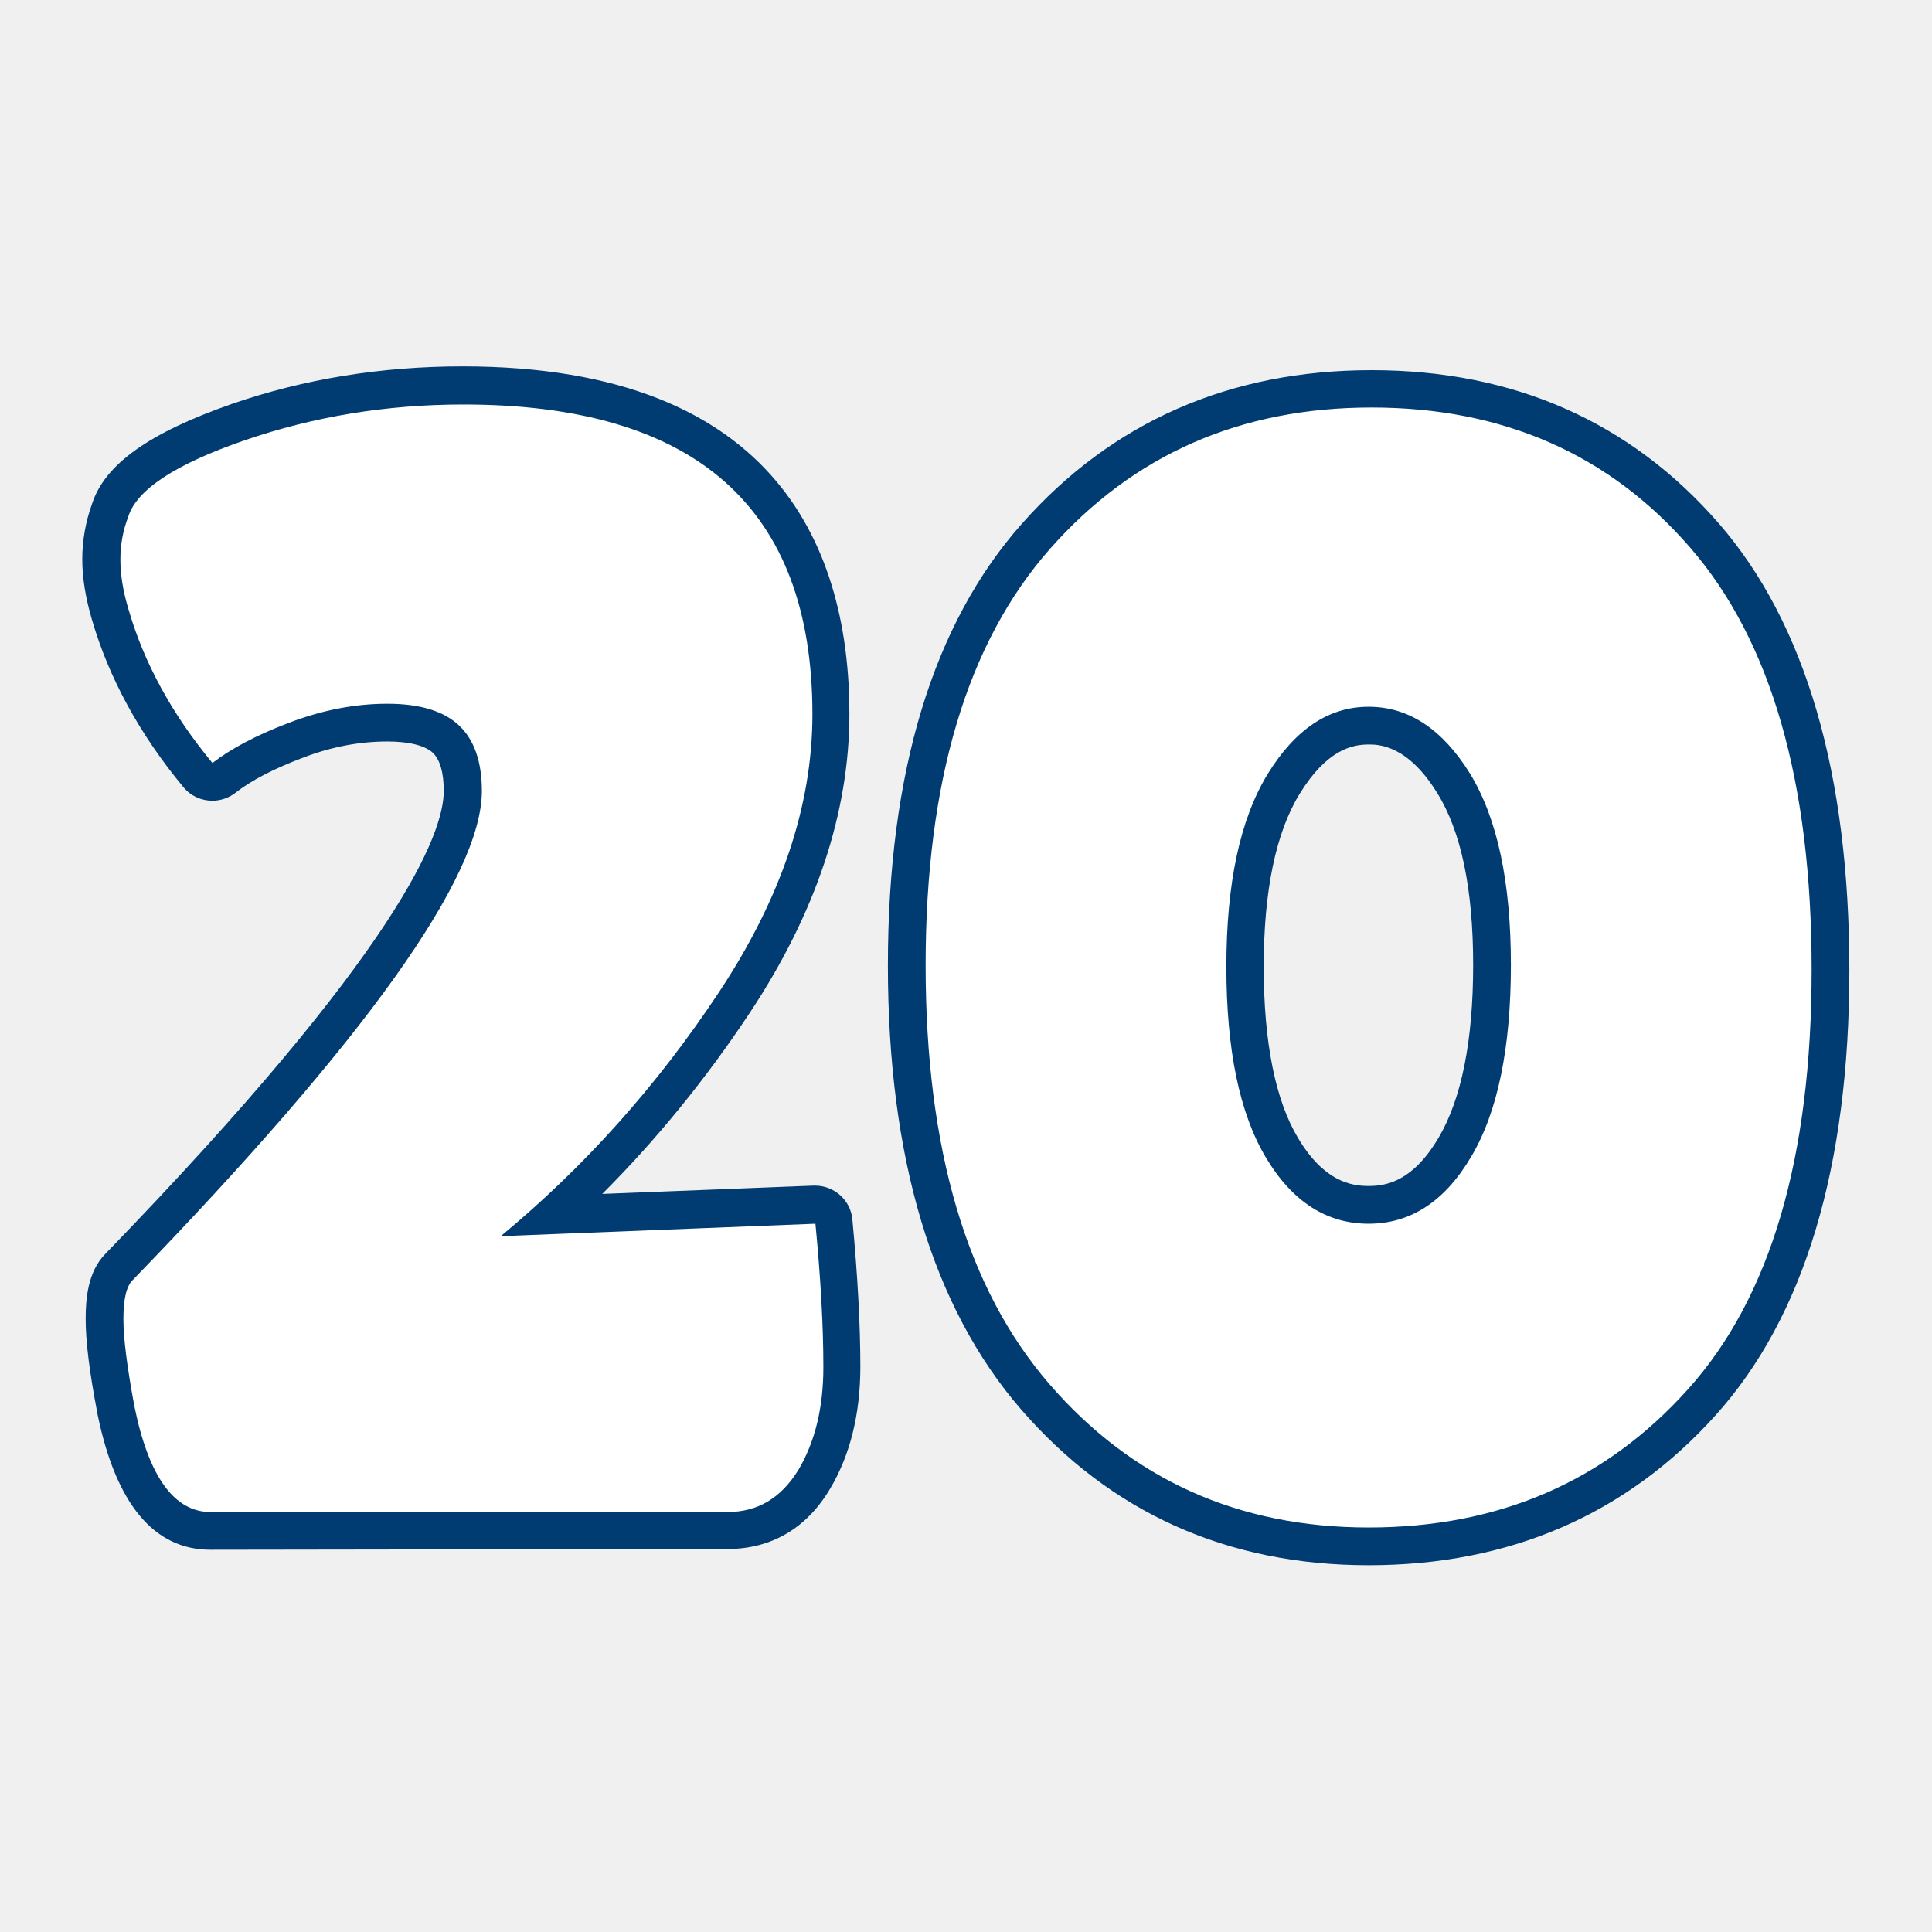
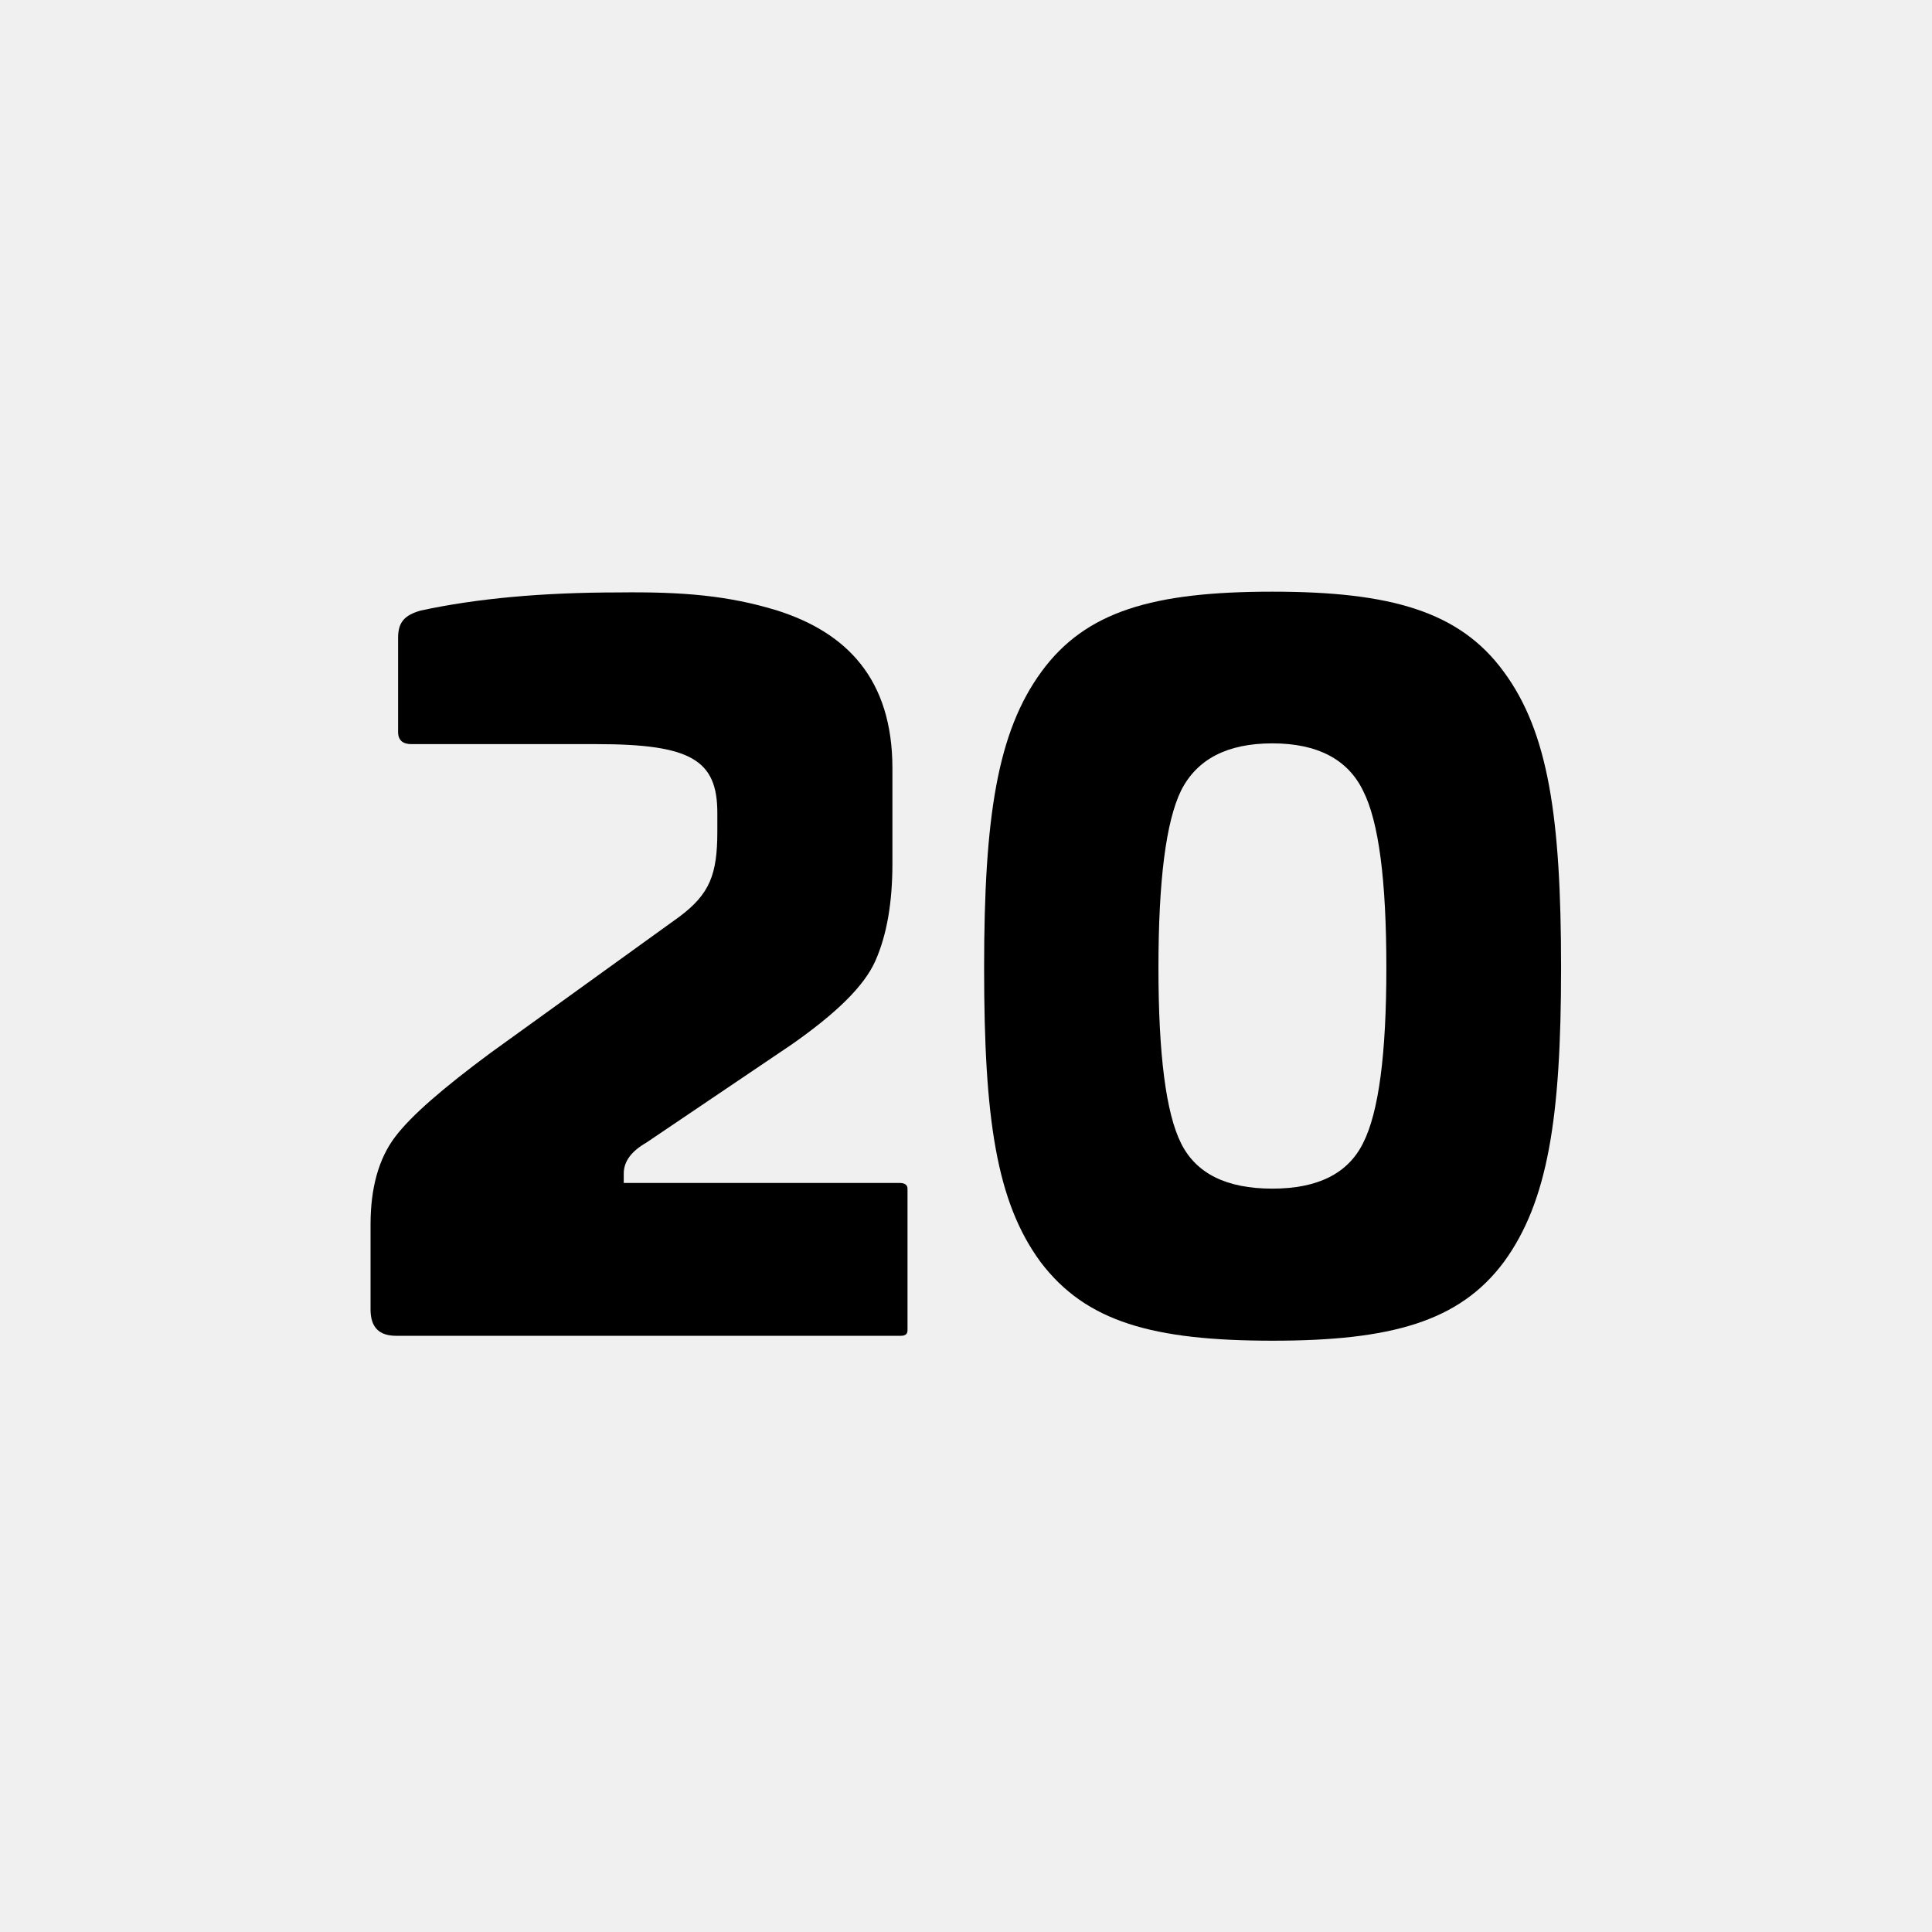
- <svg xmlns="http://www.w3.org/2000/svg" id="Layer_2_00000088828019791583343630000013885780770304495538_" enable-background="new 0 0 512 512" viewBox="0 0 512 512">
-   <g id="Icon">
-     <g id="_29">
-       <path d="m362.7 414.8c-37.4 0-68.4-13.9-92.2-41.4-23.4-27.1-35.2-66.6-35.2-117.6s11.9-90.4 35.5-117c23.9-27 55.1-40.7 92.7-40.7s68.6 13.7 92 40.6c23 26.5 34.6 66.4 34.6 118.4s-11.9 91.8-35.4 117.9c-23.7 26.4-54.7 39.8-92 39.8zm0-217.5c-4.4 0-11.1 1.4-18.3 13.1-6.3 10.3-9.5 25.7-9.5 45.8 0 20 3.1 35.4 9.1 45.4 6.8 11.4 13.9 12.7 18.7 12.7s11.8-1.3 18.6-12.9c6-10.2 9.1-25.6 9.1-45.7s-3.2-35.4-9.5-45.5c-7.9-12.9-15.7-12.9-18.2-12.9zm-306.9 213.4c-15 0-25.1-12.1-30-36.1v-.1c-2.1-10.9-3.1-19-3.1-25 0-5.1.5-12.5 5.3-17.3 77.9-80.4 89.6-111.3 89.6-122.6 0-4.9-1-8.3-2.9-10.1-2-1.9-6.3-3-12-3-7.4 0-14.9 1.4-22.4 4.3-7.7 2.9-13.7 6-17.9 9.3-1.8 1.4-4 2.1-6.1 2.1-2.9 0-5.7-1.2-7.7-3.6-11.6-14-19.8-29-24.3-44.6-1.6-5.5-2.5-10.8-2.5-15.8s.9-10 2.6-14.7c3.4-10.5 15.2-18.8 36.9-26.4 19.3-6.7 39.9-10 61.3-10 84.7 0 102.5 50.1 102.5 92.1 0 26.1-8.9 52.8-26.4 79.2-11.6 17.5-24.7 33.6-39.1 48l56-2.2h.4c5.1 0 9.5 3.9 9.9 9.1 1.4 14.9 2.1 28 2.1 38.9 0 12.5-2.7 23.4-8 32.3-6.2 10.5-15.6 16-27.2 16z" fill="#003c72" />
-       <path d="m192.8 400.7h-137c-9.6 0-16.4-9.3-20.2-28.1-1.9-10.2-2.9-17.9-2.9-23.1s.8-8.7 2.5-10.3c61.6-63.6 92.5-106.8 92.5-129.6 0-7.7-2-13.5-6-17.3s-10.3-5.8-19-5.8-17.3 1.7-26 5-15.5 6.9-20.4 10.7c-10.7-12.9-18.2-26.6-22.3-40.9-1.4-4.7-2.1-9-2.1-13s.7-7.8 2.1-11.4c2.2-7.1 12.5-13.9 30.8-20.2s37.6-9.5 58-9.5c61.6 0 92.5 27.4 92.5 82.1 0 24.2-8.3 48.8-24.8 73.7s-35.8 46.4-57.8 64.6l83.4-3.3c1.4 14.6 2.1 27.2 2.1 38 0 10.7-2.2 19.8-6.6 27.2-4.6 7.5-10.8 11.2-18.8 11.2zm169.9 4.1c-34.5 0-62.7-12.7-84.6-38s-32.8-62.3-32.8-111 11-85.5 33-110.4 50.4-37.4 85.2-37.4 63 12.4 84.4 37.1c21.5 24.8 32.2 62.1 32.2 111.9s-10.9 86.9-32.8 111.2c-21.9 24.4-50.1 36.6-84.6 36.6zm0-217.5c-10.6 0-19.5 6-26.8 17.9-7.3 12-10.9 29-10.9 51s3.5 38.9 10.5 50.6 16.1 17.5 27.2 17.5 20.2-5.9 27.2-17.8c7-11.8 10.5-28.8 10.5-50.8s-3.6-38.9-10.9-50.8c-7.3-11.7-16.2-17.6-26.8-17.6z" fill="#FFF" />
+ <svg xmlns="http://www.w3.org/2000/svg" id="Layer_1" enable-background="new 0 0 512 512" height="512" viewBox="0 0 512 512" width="512">
+   <g id="Layer_2_1_">
+     <g id="Layer_1-2">
+       <g id="_20">
+         <path d="m206 161.8c18.2 5.8 30.5 18 30.5 41.8v25.2c0 10.5-1.5 19-4.5 25.8s-10.5 14-22.2 22.2l-38.5 26c-4 2.3-6 5-6 8.2v2.5h73.2c1.2 0 2 .5 2 1.5v37.5c0 1-.5 1.5-1.8 1.5h-133.7c-4.5 0-6.8-2.2-6.8-7v-22.5c0-9.8 2.2-17.5 6.5-23.2s12.8-13 25.2-22.2l50.2-36.2c8-6 10-11.2 10-22.5v-5c0-14-7-18.2-32-18.2h-49.1c-2.2 0-3.5-1-3.5-3.2v-25c0-4.2 1.8-6 6-7.2 14.8-3.2 32.2-4.8 52.5-4.8 16.8-.2 29 .8 42 4.8z" />
+         <path d="m398.5 178c11.8 16 15.2 38.5 15.2 78.5 0 39.8-3.5 62-15.2 78-11.8 15.8-30 20.8-61.2 20.8-31.8 0-49.5-5-61.5-20.8-11.8-16-15-38.2-15-78 0-40 3.5-62.5 15.2-78.5s29.5-21.2 61.2-21.2c31.3 0 49.6 5.2 61.3 21.2zm-85.5 125c4 8 12 12 24.2 12 12 0 20-4 24-12 4.2-8.2 6.2-23.8 6.2-46.5 0-23.2-2-38.8-6.2-47-4-8.2-12-12.5-24-12.5s-20 4.2-24.2 12.5c-4 8.2-6 23.8-6 47 0 23 2 38.5 6 46.5z" />
+       </g>
    </g>
  </g>
</svg>
